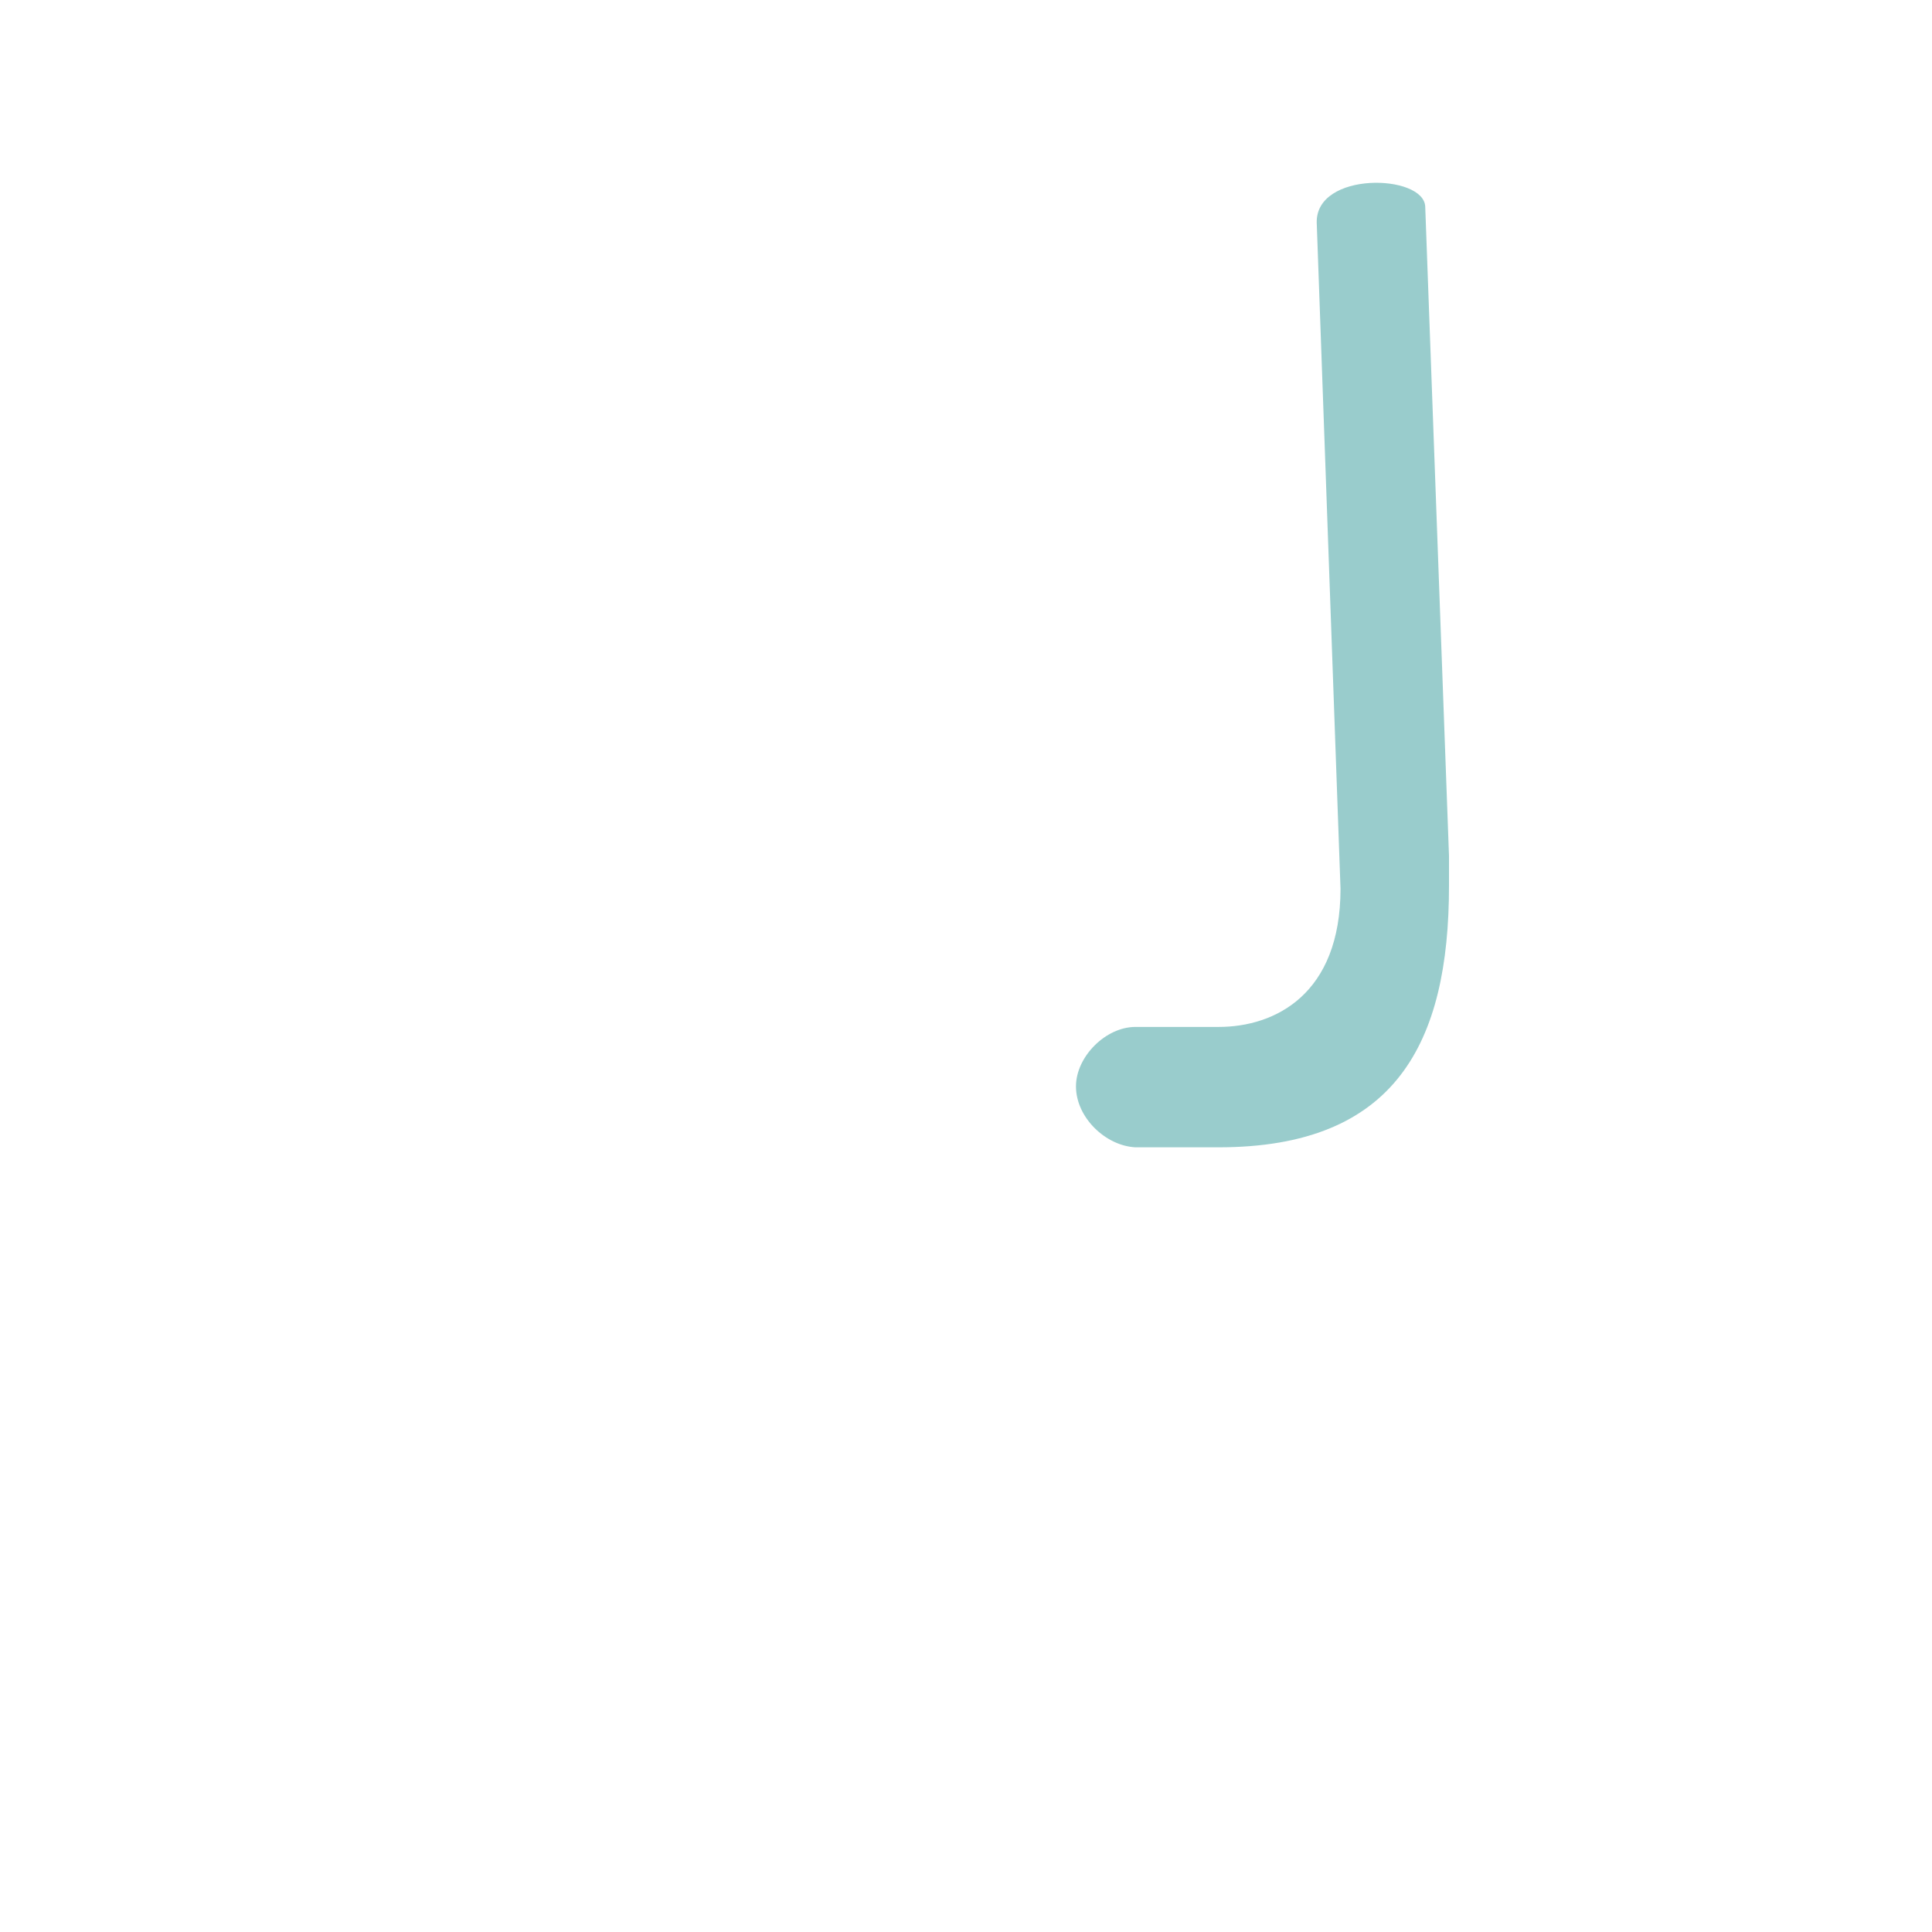
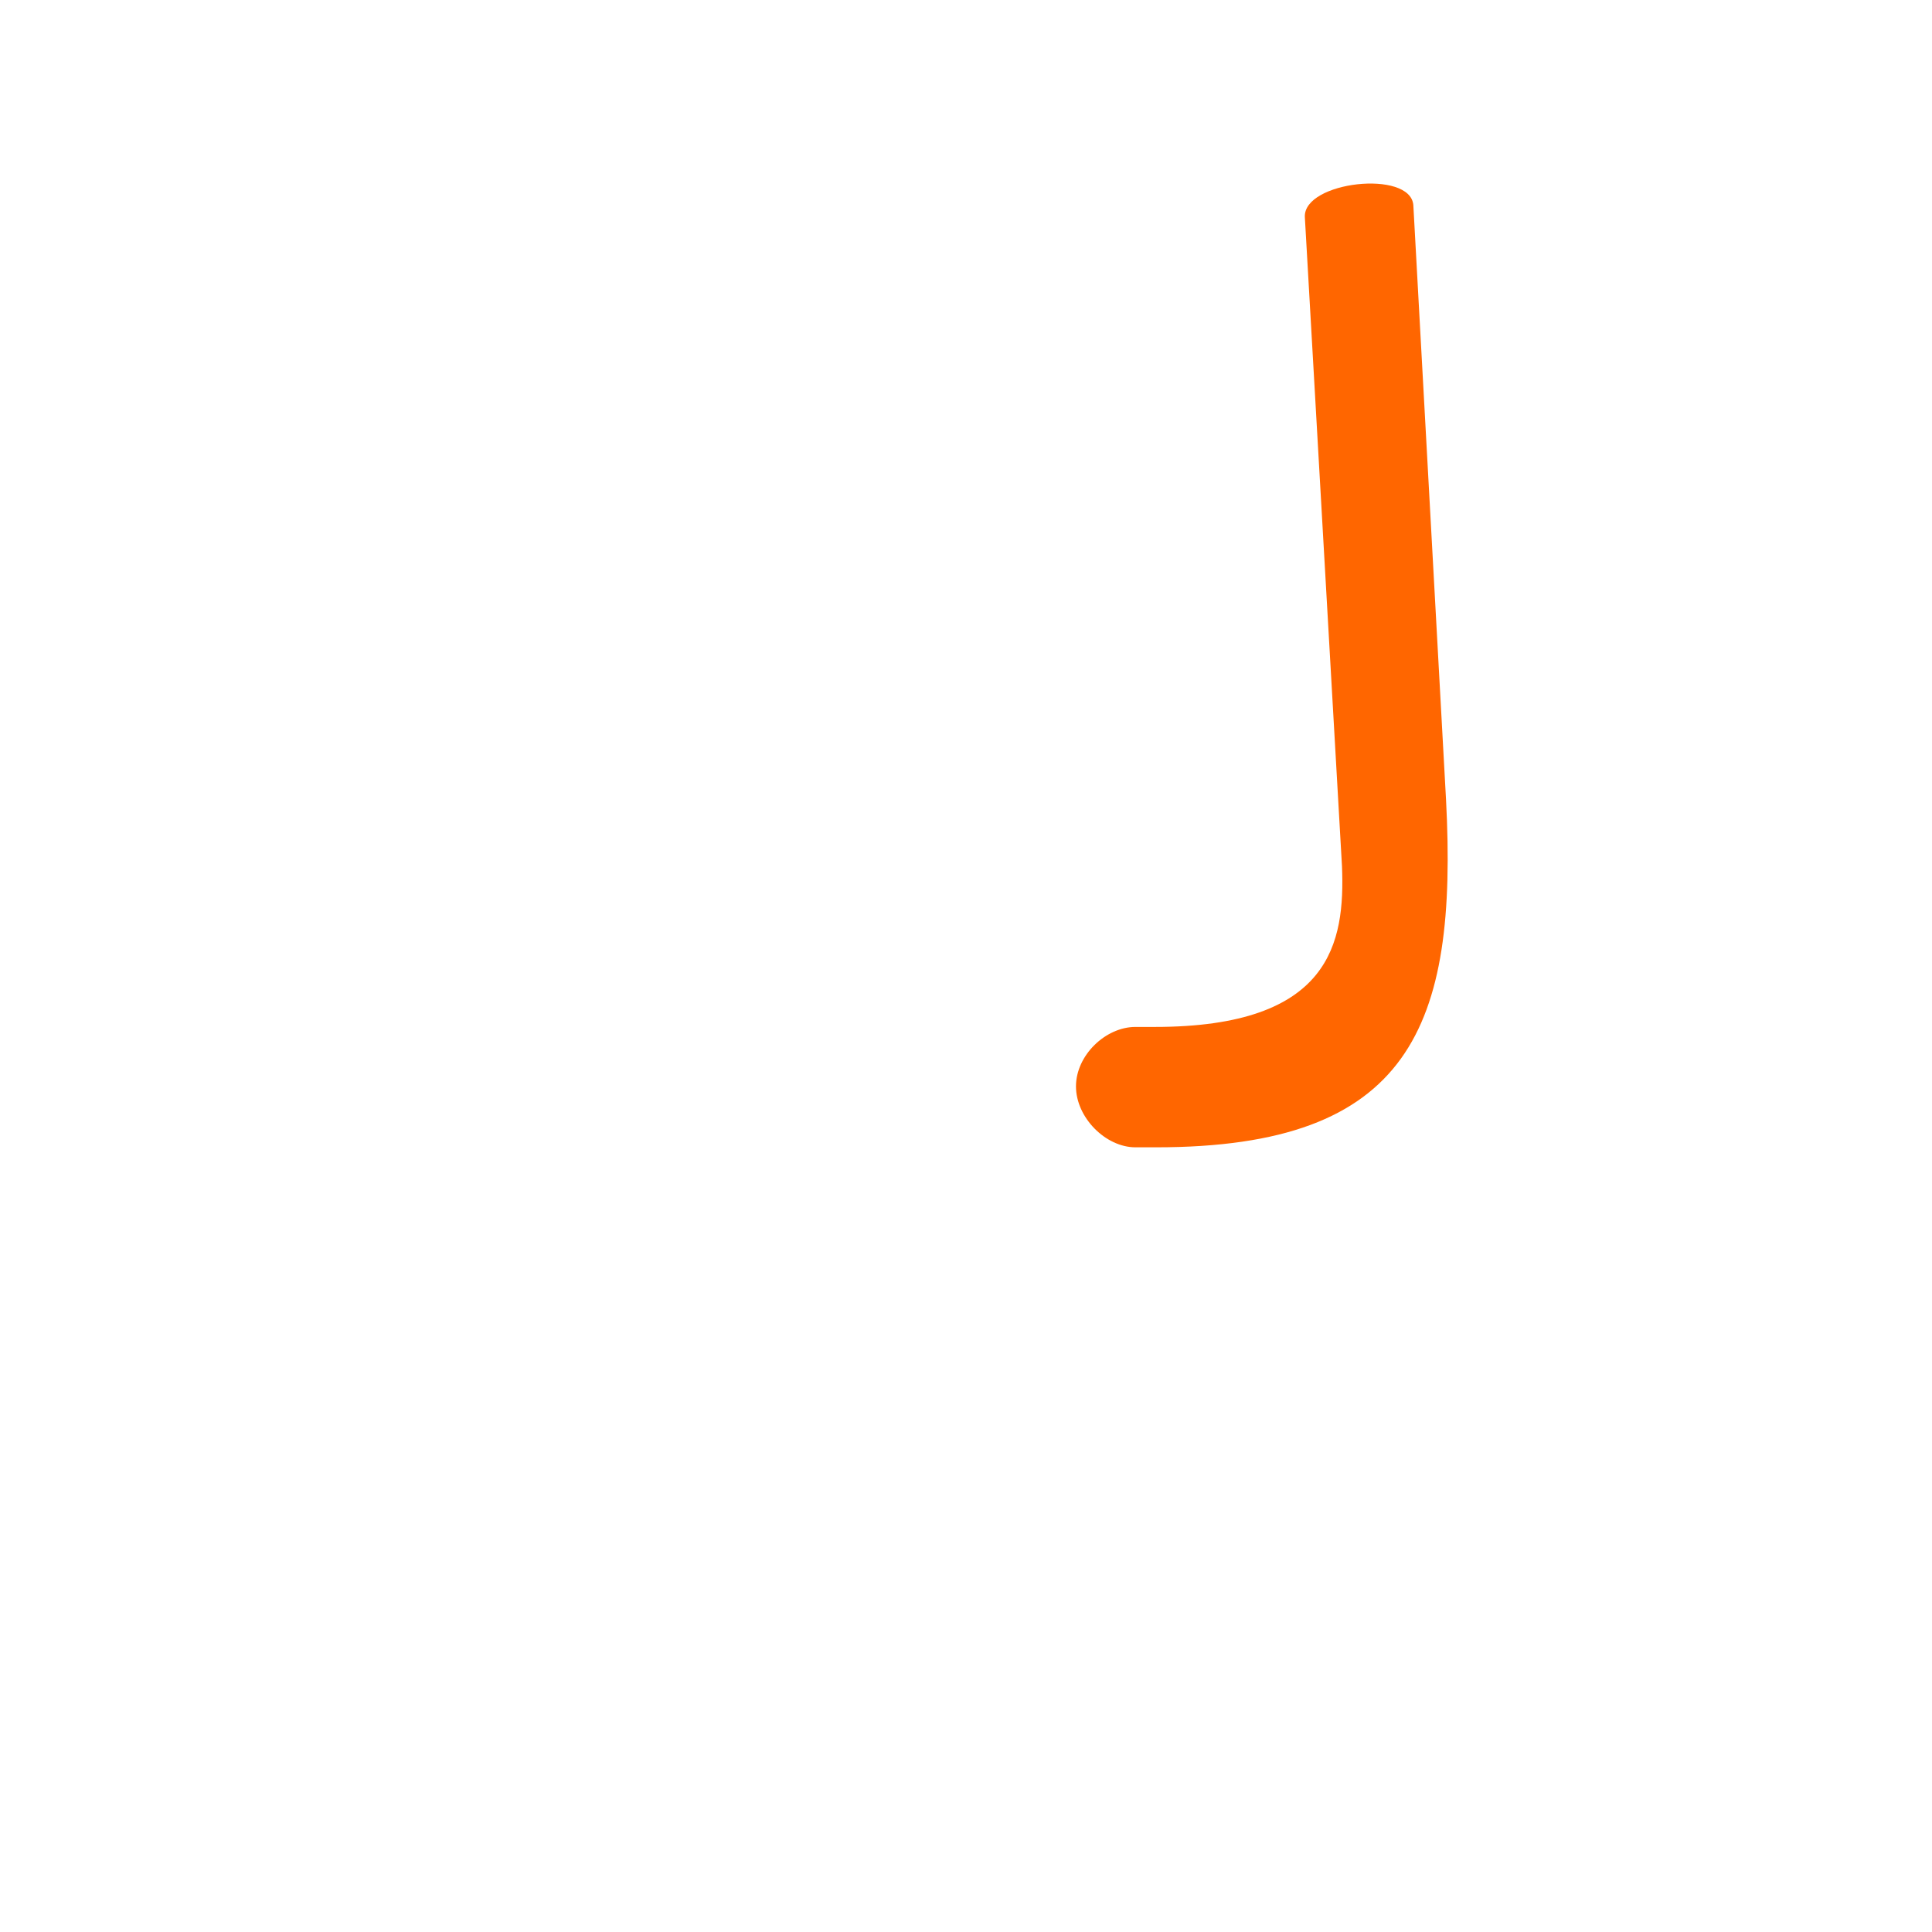
<svg xmlns="http://www.w3.org/2000/svg" xml:space="preserve" width="1300px" height="1300px" version="1.0" style="shape-rendering:geometricPrecision; text-rendering:geometricPrecision; image-rendering:optimizeQuality; fill-rule:evenodd; clip-rule:evenodd" viewBox="0 0 1300 1056">
  <defs>
    <style type="text/css">
   
    .fil0 {fill:#99CCCC}
+     .fil1 {fill:#FF6600}
   
  </style>
  </defs>
-   <g id="_100:master">
-     <path class="fil0" d="M764 569l0 0 0 0 56 0c38,0 82,-22 82,-93l-16 -448c-1,-35 72,-33 73,-11l16 437 0 20c0,106 -36,176 -155,176 -19,0 -38,0 -56,0l0 0c-20,-1 -40,-20 -40,-41 0,-20 20,-40 40,-40z" />
+   <g id="_100:master" visibility="hidden">
+     <path class="fil0" d="M764 569l0 81c180,0 221,-39 207,-203l-37 -431c-2,-29 -74,-10 -72,8l37 437c8,89 7,108 -135,108z" />
+   </g>
+   <g id="Layer_x0020_1">
+     <path class="fil1" d="M764 650c-20,0 -40,-20 -40,-41 0,-21 20,-40 40,-40l13 0c119,0 128,-57 126,-108l-25 -437c-1,-24 71,-32 73,-8l22 400c8,153 -24,234 -195,234l-14 0z" />
  </g>
</svg>
